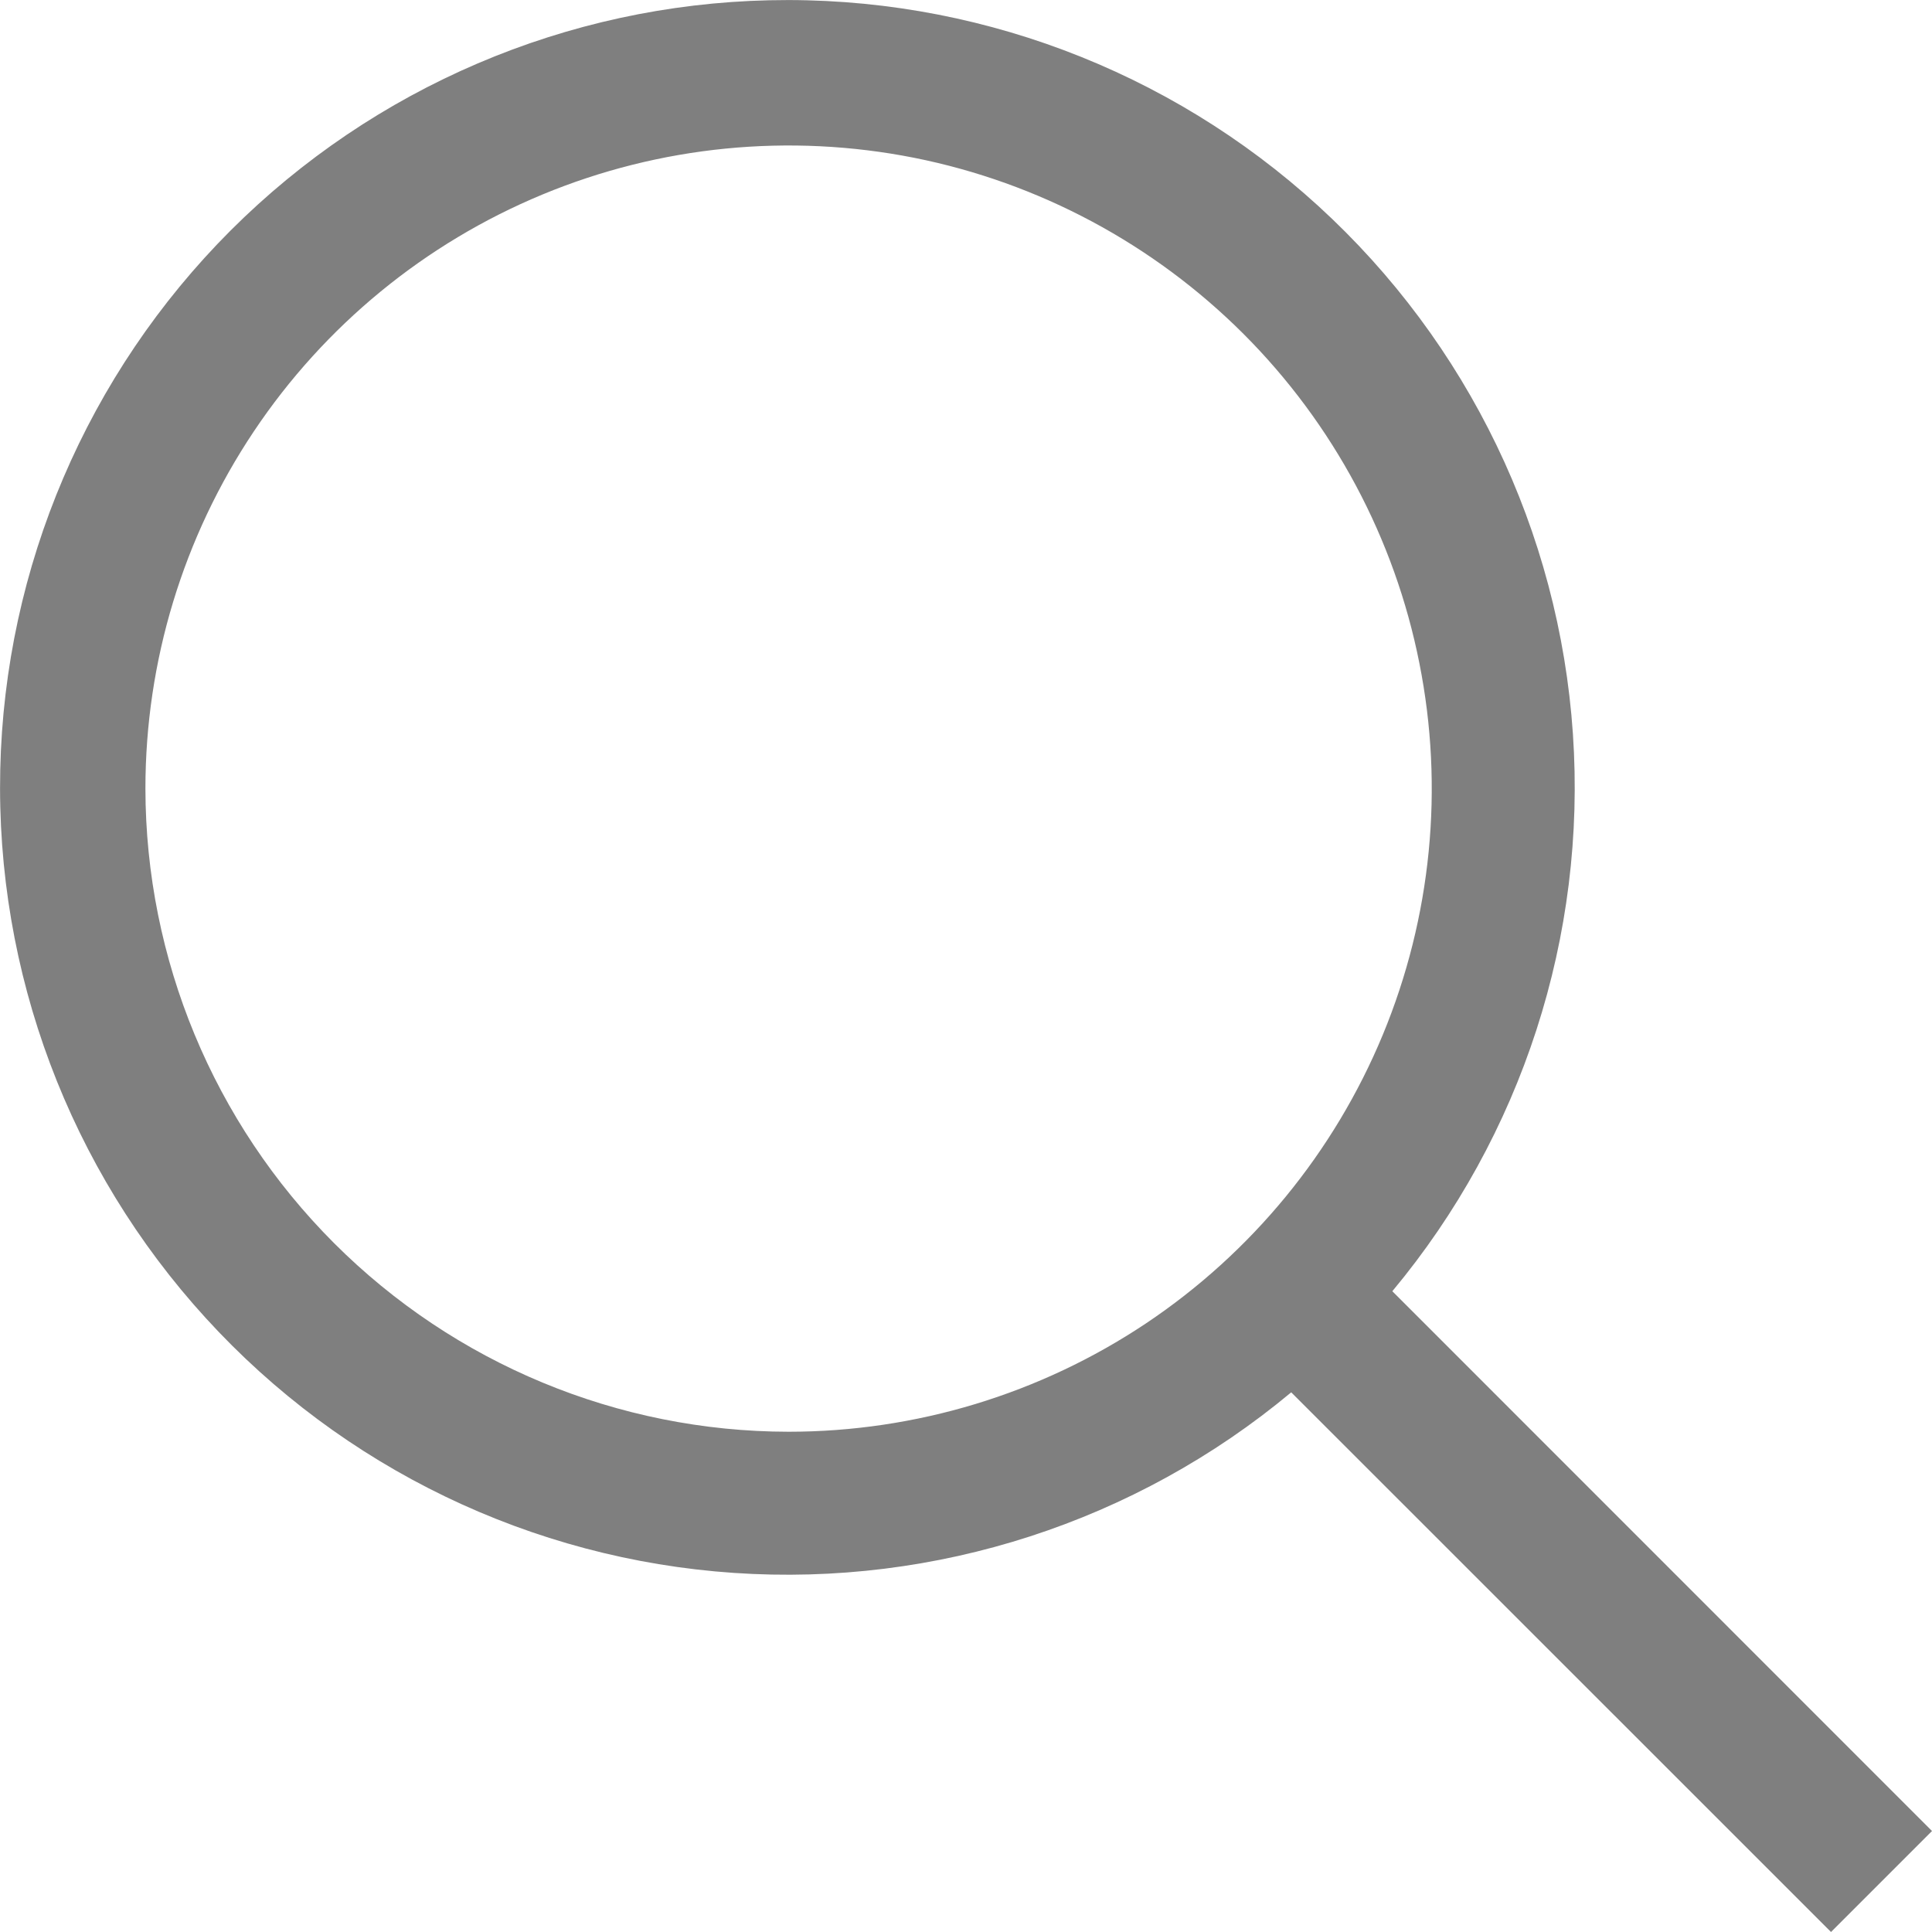
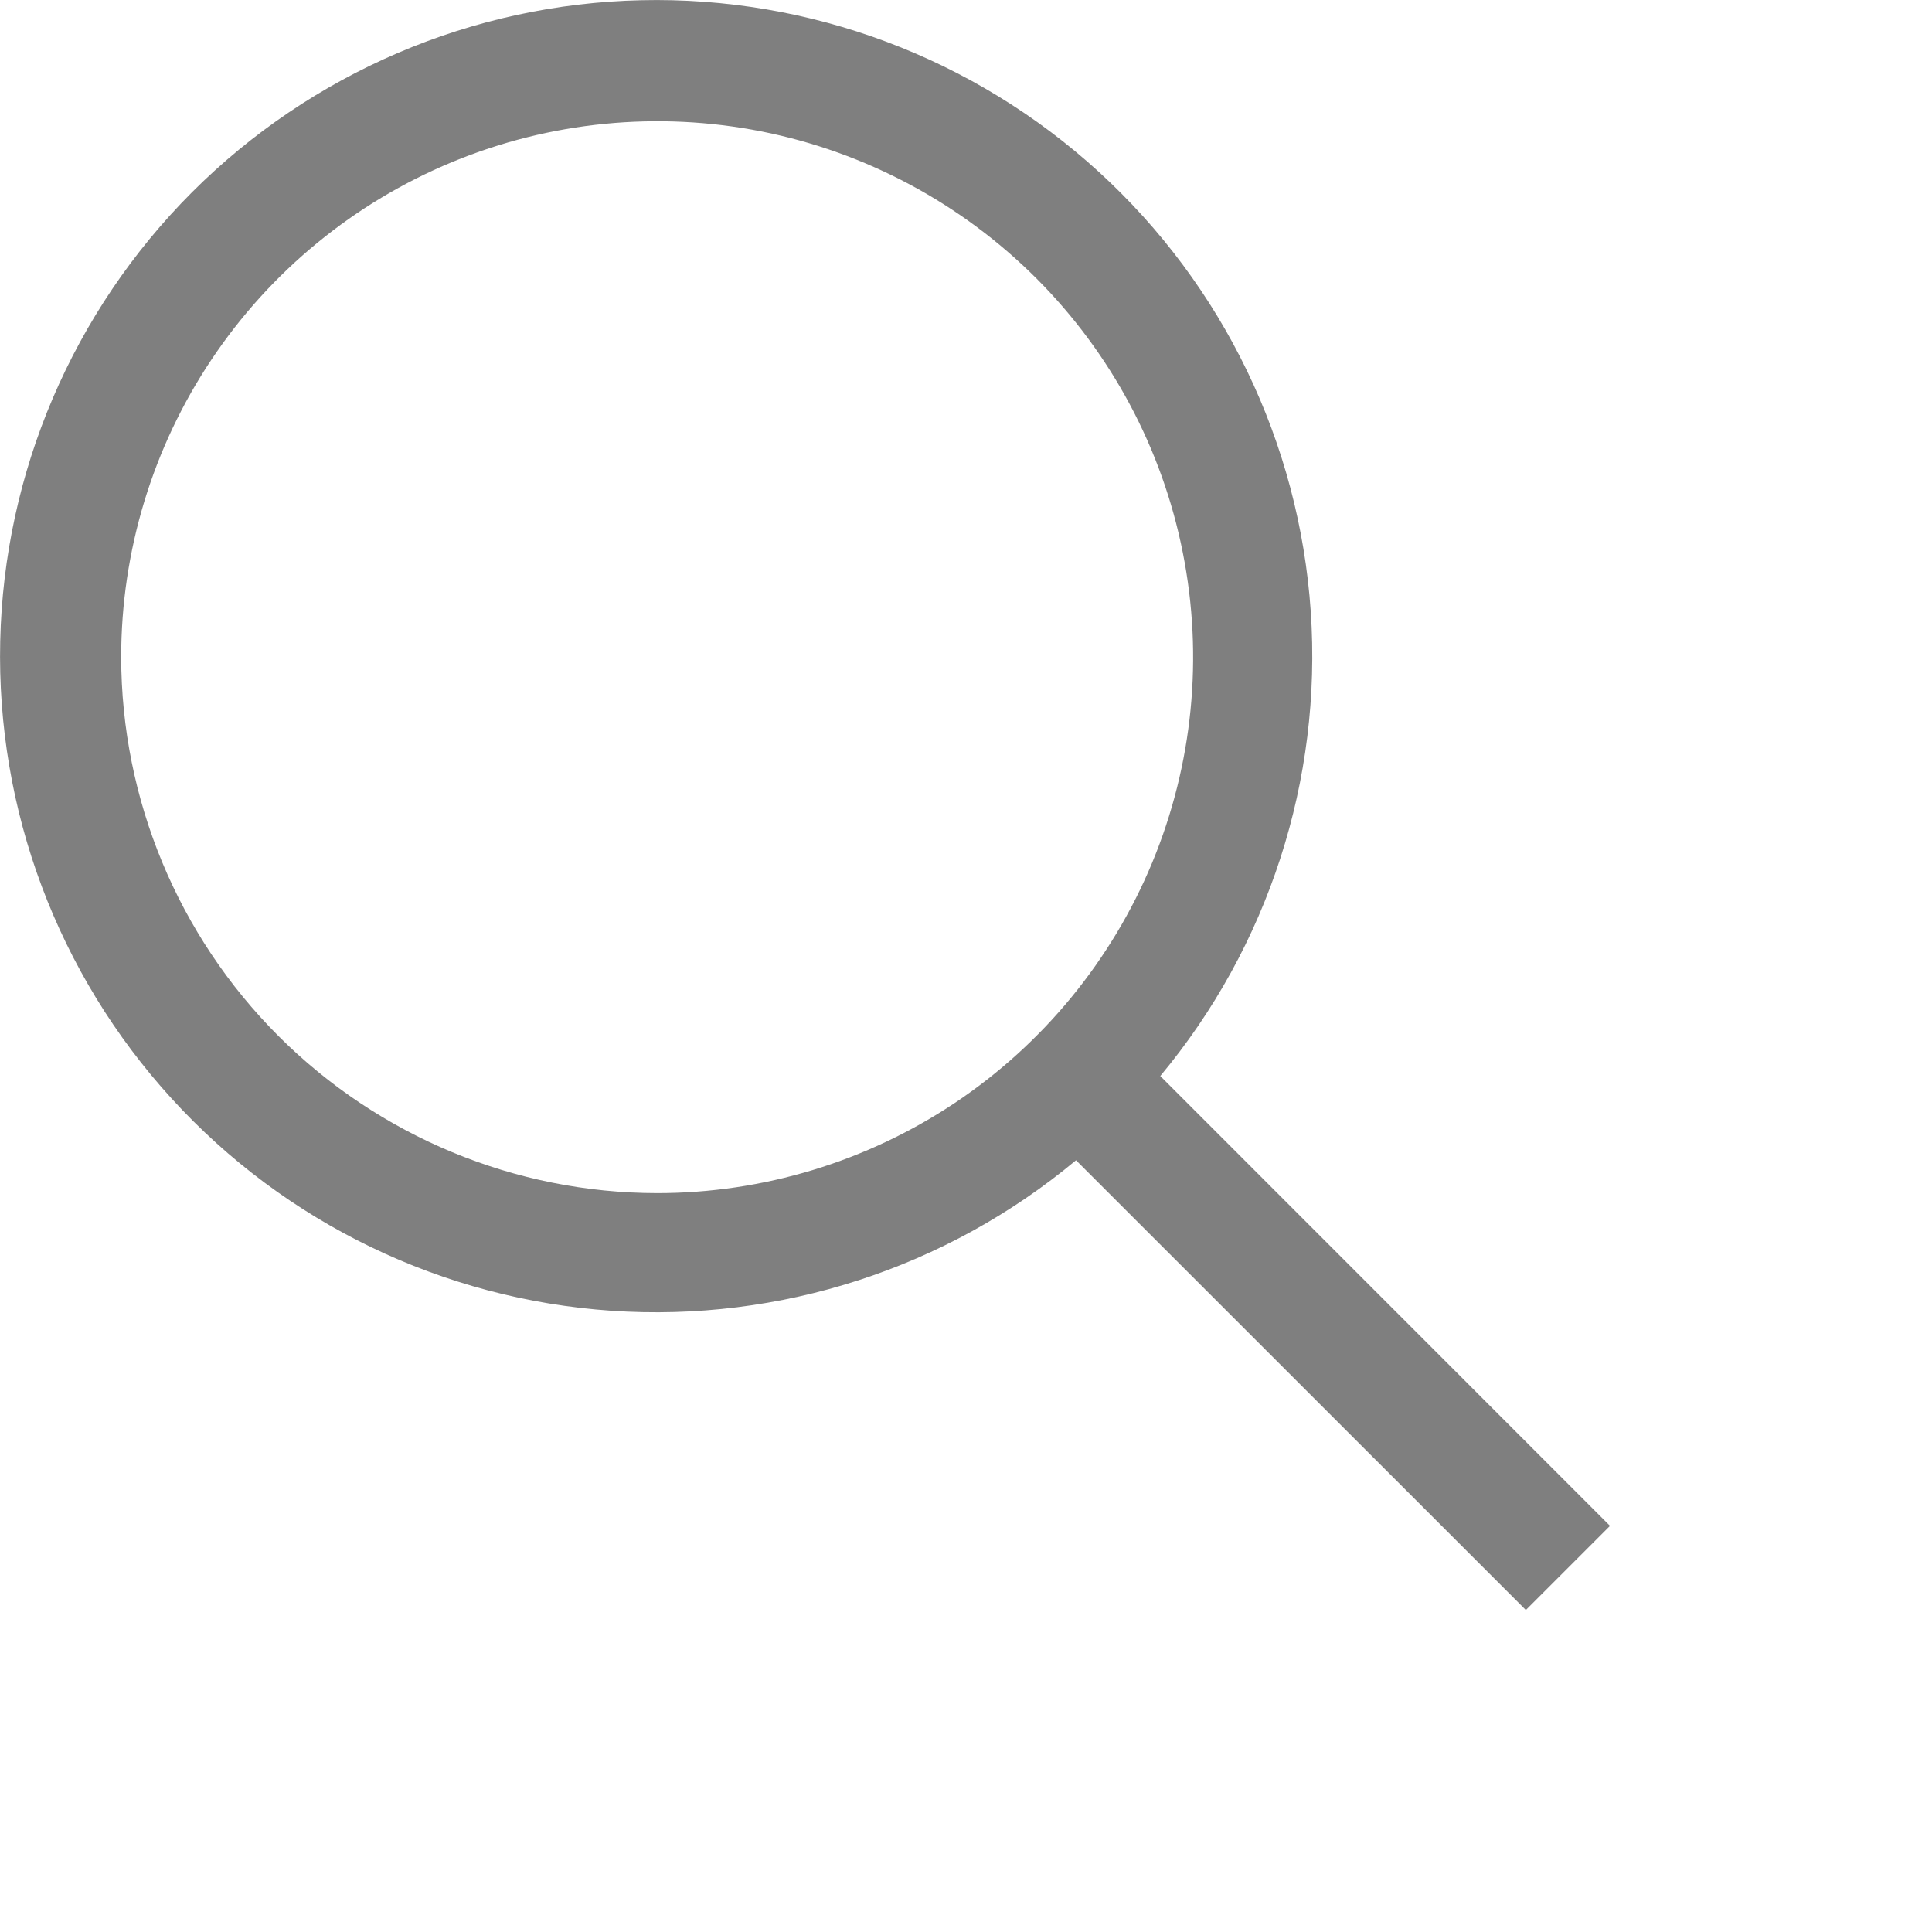
- <svg xmlns="http://www.w3.org/2000/svg" width="15" height="15" viewBox="0 0 15 15" fill="none">
-   <path opacity="0.5" d="M15 14.216L10.81 10.025C11.817 8.817 12.319 7.266 12.212 5.697C12.105 4.127 11.397 2.659 10.235 1.599C9.073 0.538 7.547 -0.034 5.974 0.002C4.401 0.037 2.903 0.678 1.79 1.79C0.678 2.903 0.037 4.401 0.002 5.974C-0.034 7.547 0.538 9.073 1.599 10.235C2.659 11.397 4.127 12.105 5.697 12.212C7.266 12.319 8.817 11.817 10.025 10.81L14.216 15L15 14.216ZM1.129 6.123C1.129 5.135 1.422 4.17 1.971 3.349C2.52 2.528 3.3 1.888 4.212 1.51C5.124 1.132 6.128 1.033 7.097 1.225C8.066 1.418 8.955 1.894 9.654 2.592C10.352 3.29 10.828 4.18 11.02 5.149C11.213 6.117 11.114 7.121 10.736 8.034C10.358 8.946 9.718 9.726 8.897 10.275C8.076 10.823 7.11 11.116 6.123 11.116C4.799 11.115 3.53 10.588 2.594 9.652C1.658 8.716 1.131 7.447 1.129 6.123V6.123Z" fill="black" />
+ <svg xmlns="http://www.w3.org/2000/svg" width="18" height="18" viewBox="0 0 18 18" fill="none">
+   <path opacity="0.5" d="M15 14.216L10.81 10.025C11.817 8.817 12.319 7.266 12.212 5.697C12.105 4.127 11.397 2.659 10.235 1.599C9.073 0.538 7.547 -0.034 5.974 0.002C4.401 0.037 2.903 0.678 1.79 1.79C0.678 2.903 0.037 4.401 0.002 5.974C-0.034 7.547 0.538 9.073 1.599 10.235C2.659 11.397 4.127 12.105 5.697 12.212C7.266 12.319 8.817 11.817 10.025 10.81L14.216 15L15 14.216ZM1.129 6.123C1.129 5.135 1.422 4.17 1.971 3.349C2.52 2.528 3.3 1.888 4.212 1.51C5.124 1.132 6.128 1.033 7.097 1.225C8.066 1.418 8.955 1.894 9.654 2.592C10.352 3.29 10.828 4.18 11.02 5.149C11.213 6.117 11.114 7.121 10.736 8.034C10.358 8.946 9.718 9.726 8.897 10.275C8.076 10.823 7.11 11.116 6.123 11.116C4.799 11.115 3.53 10.588 2.594 9.652C1.658 8.716 1.131 7.447 1.129 6.123Z" fill="black" />
</svg>
